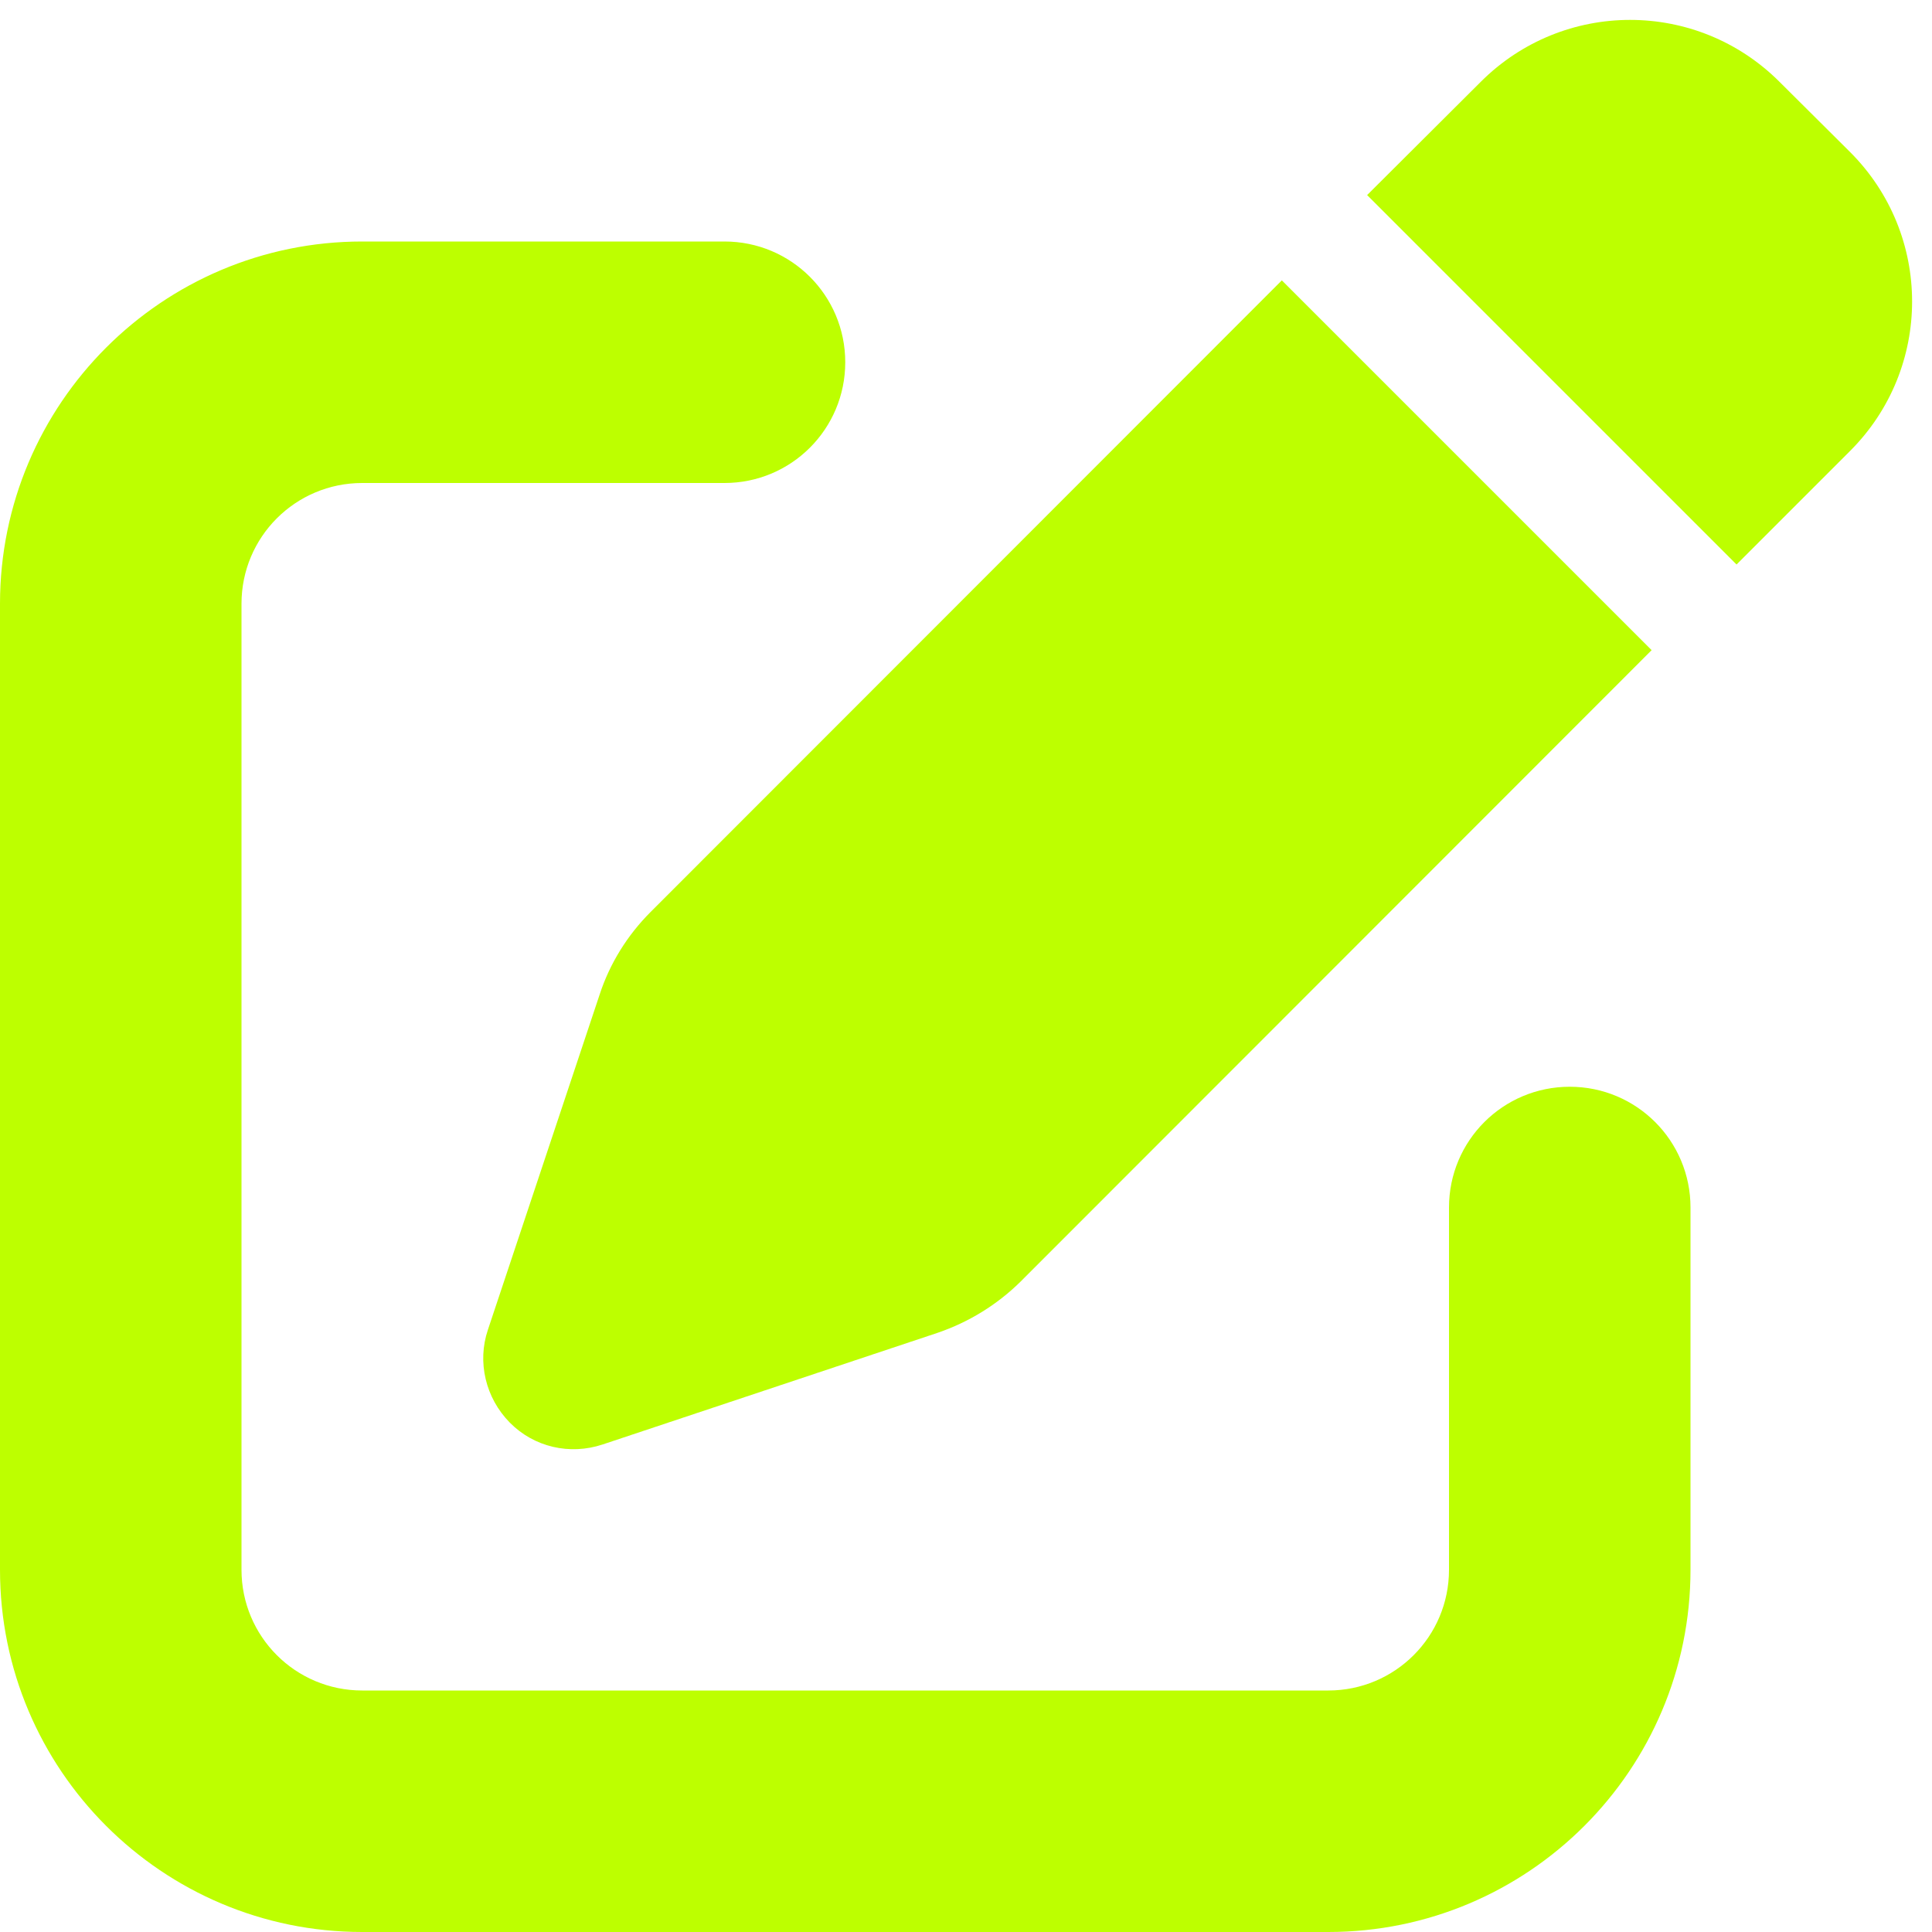
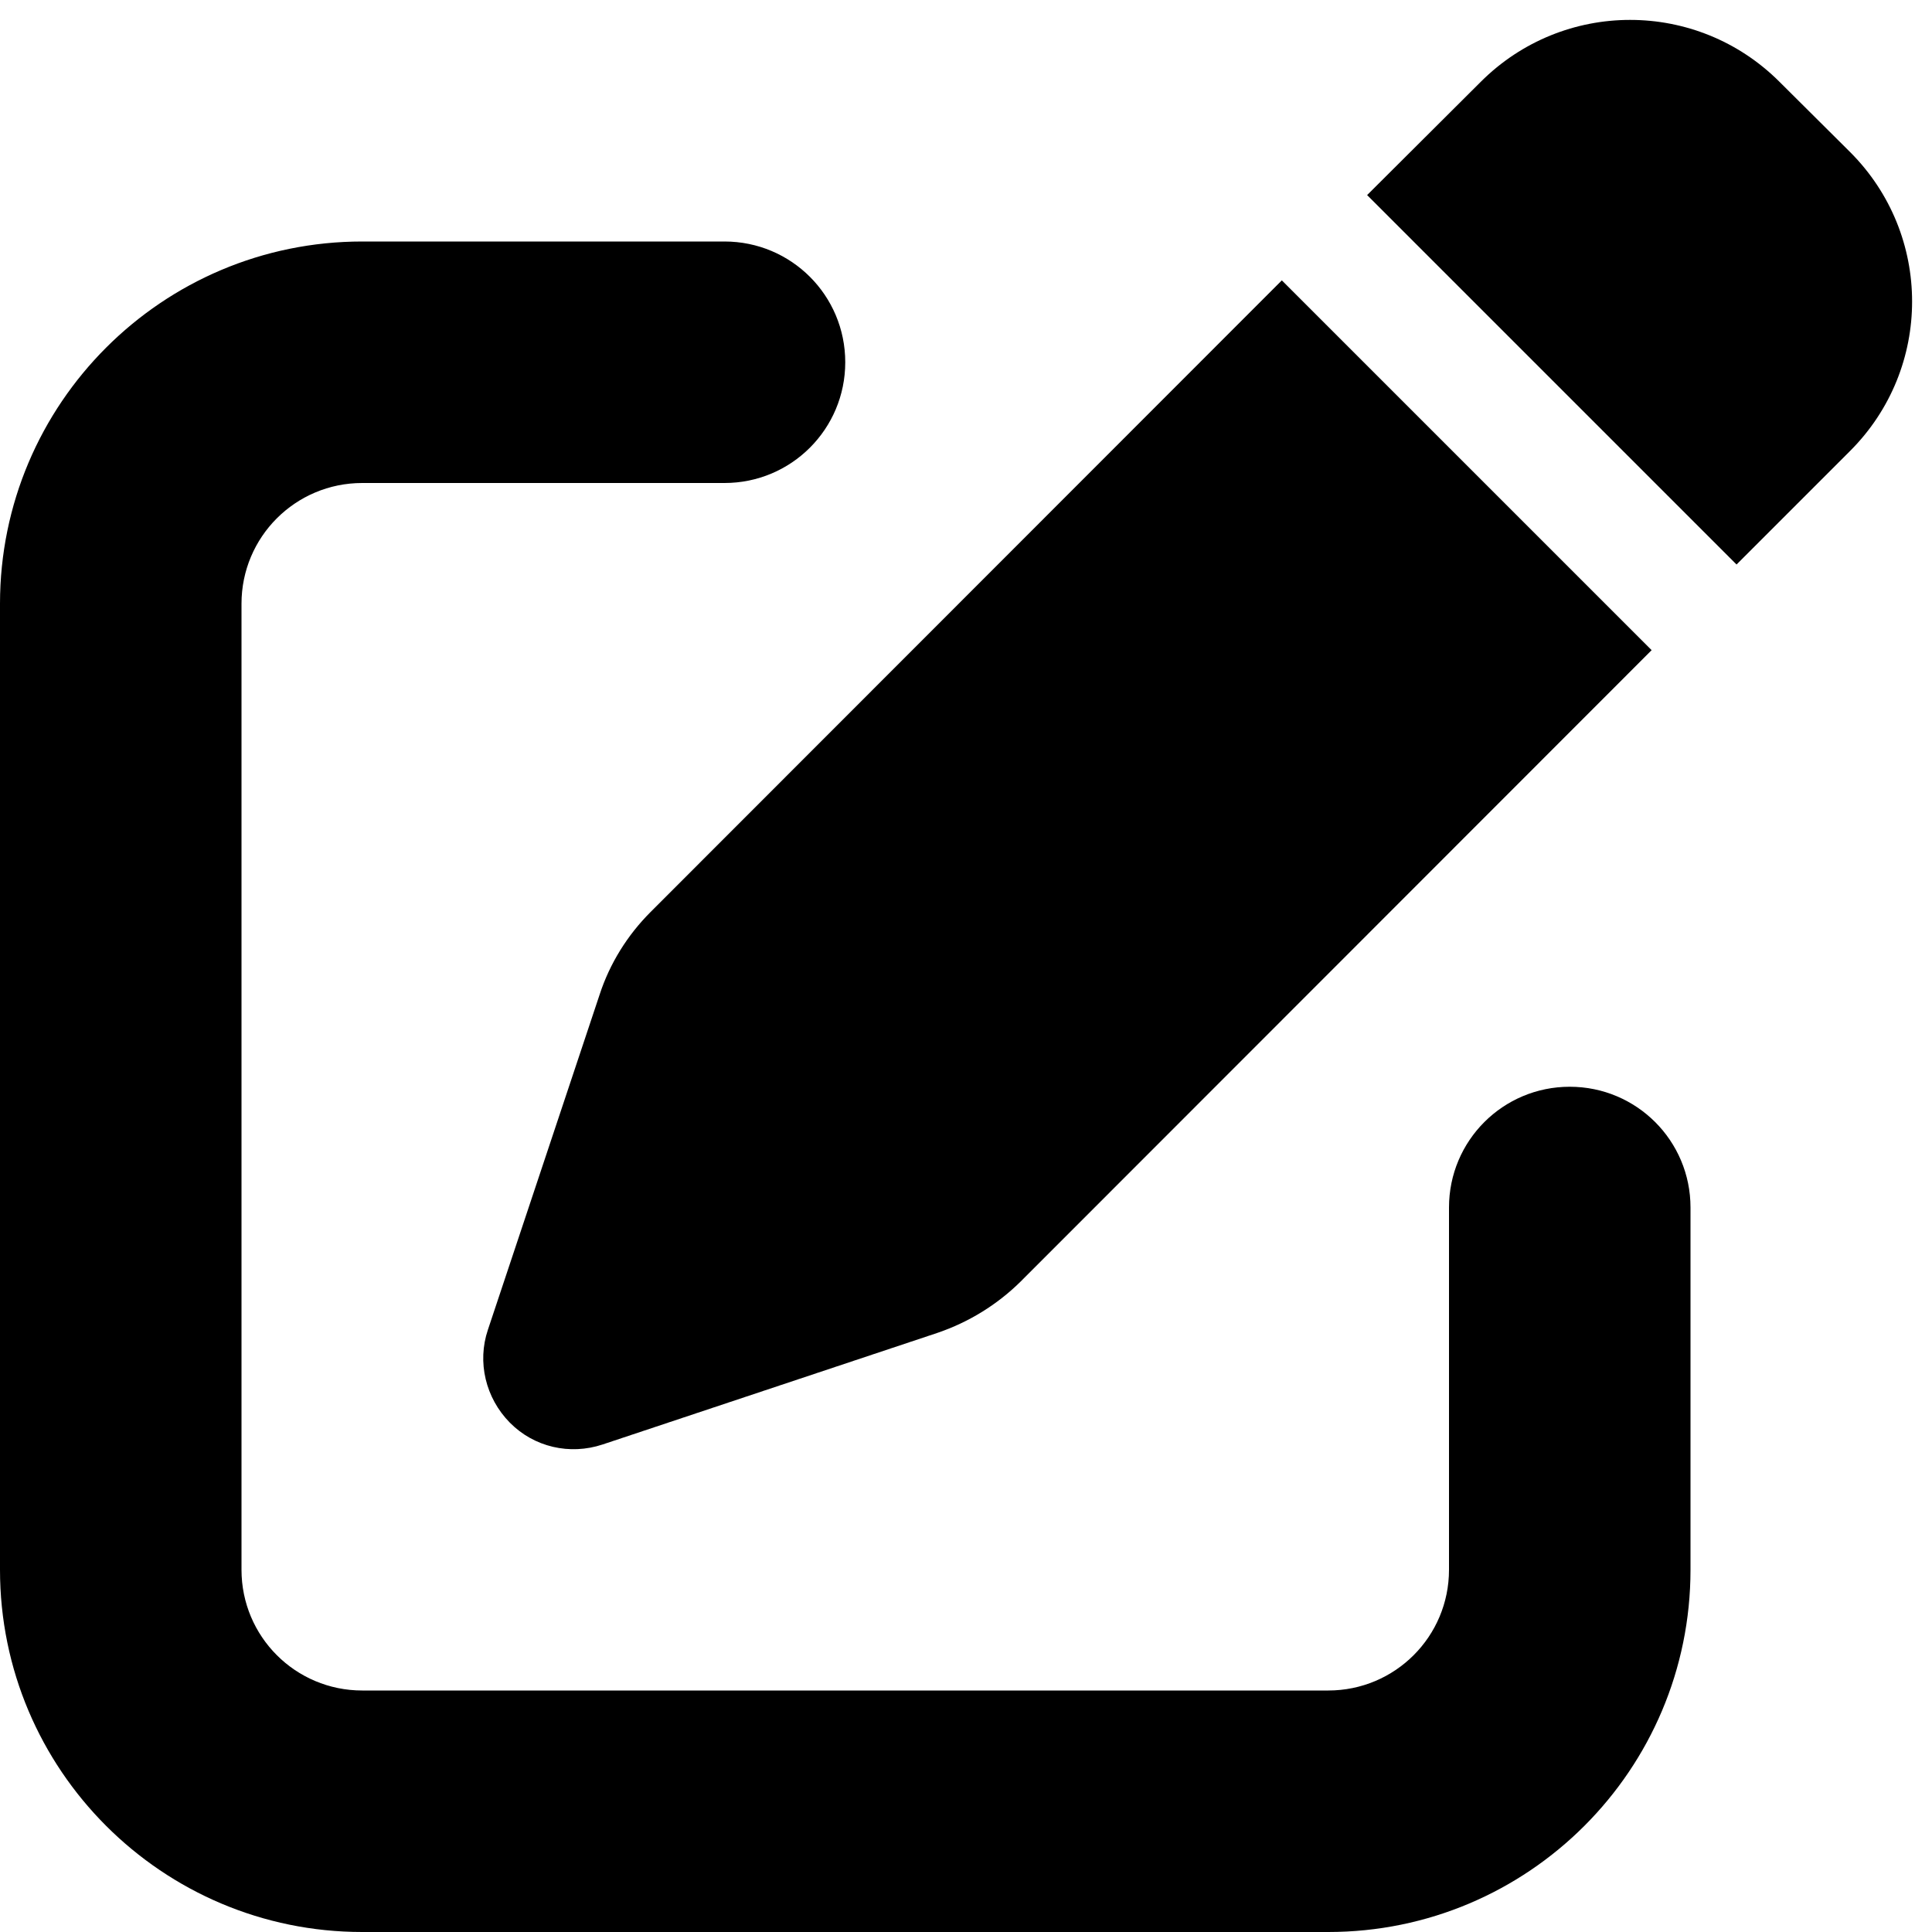
- <svg xmlns="http://www.w3.org/2000/svg" fill="#bdff00" viewBox="0 0 512 512">
+ <svg xmlns="http://www.w3.org/2000/svg" fill="#000" viewBox="0 0 512 512">
  <path d="M471.6 21.7c-21.9-21.9-57.3-21.9-79.2 0L362.3 51.7l97.9 97.9 30.1-30.1c21.9-21.9 21.9-57.3 0-79.2L471.6 21.7zm-299.2 220c-6.1 6.1-10.8 13.6-13.5 21.9l-29.6 88.8c-2.9 8.6-.6 18.1 5.8 24.6s15.9 8.7 24.6 5.8l88.8-29.6c8.2-2.8 15.7-7.4 21.9-13.5L437.7 172.3 339.7 74.3 172.4 241.7zM96 64C43 64 0 107 0 160V416c0 53 43 96 96 96H352c53 0 96-43 96-96V320c0-17.7-14.3-32-32-32s-32 14.3-32 32v96c0 17.7-14.3 32-32 32H96c-17.7 0-32-14.3-32-32V160c0-17.7 14.3-32 32-32h96c17.7 0 32-14.3 32-32s-14.3-32-32-32H96z" />
</svg>
